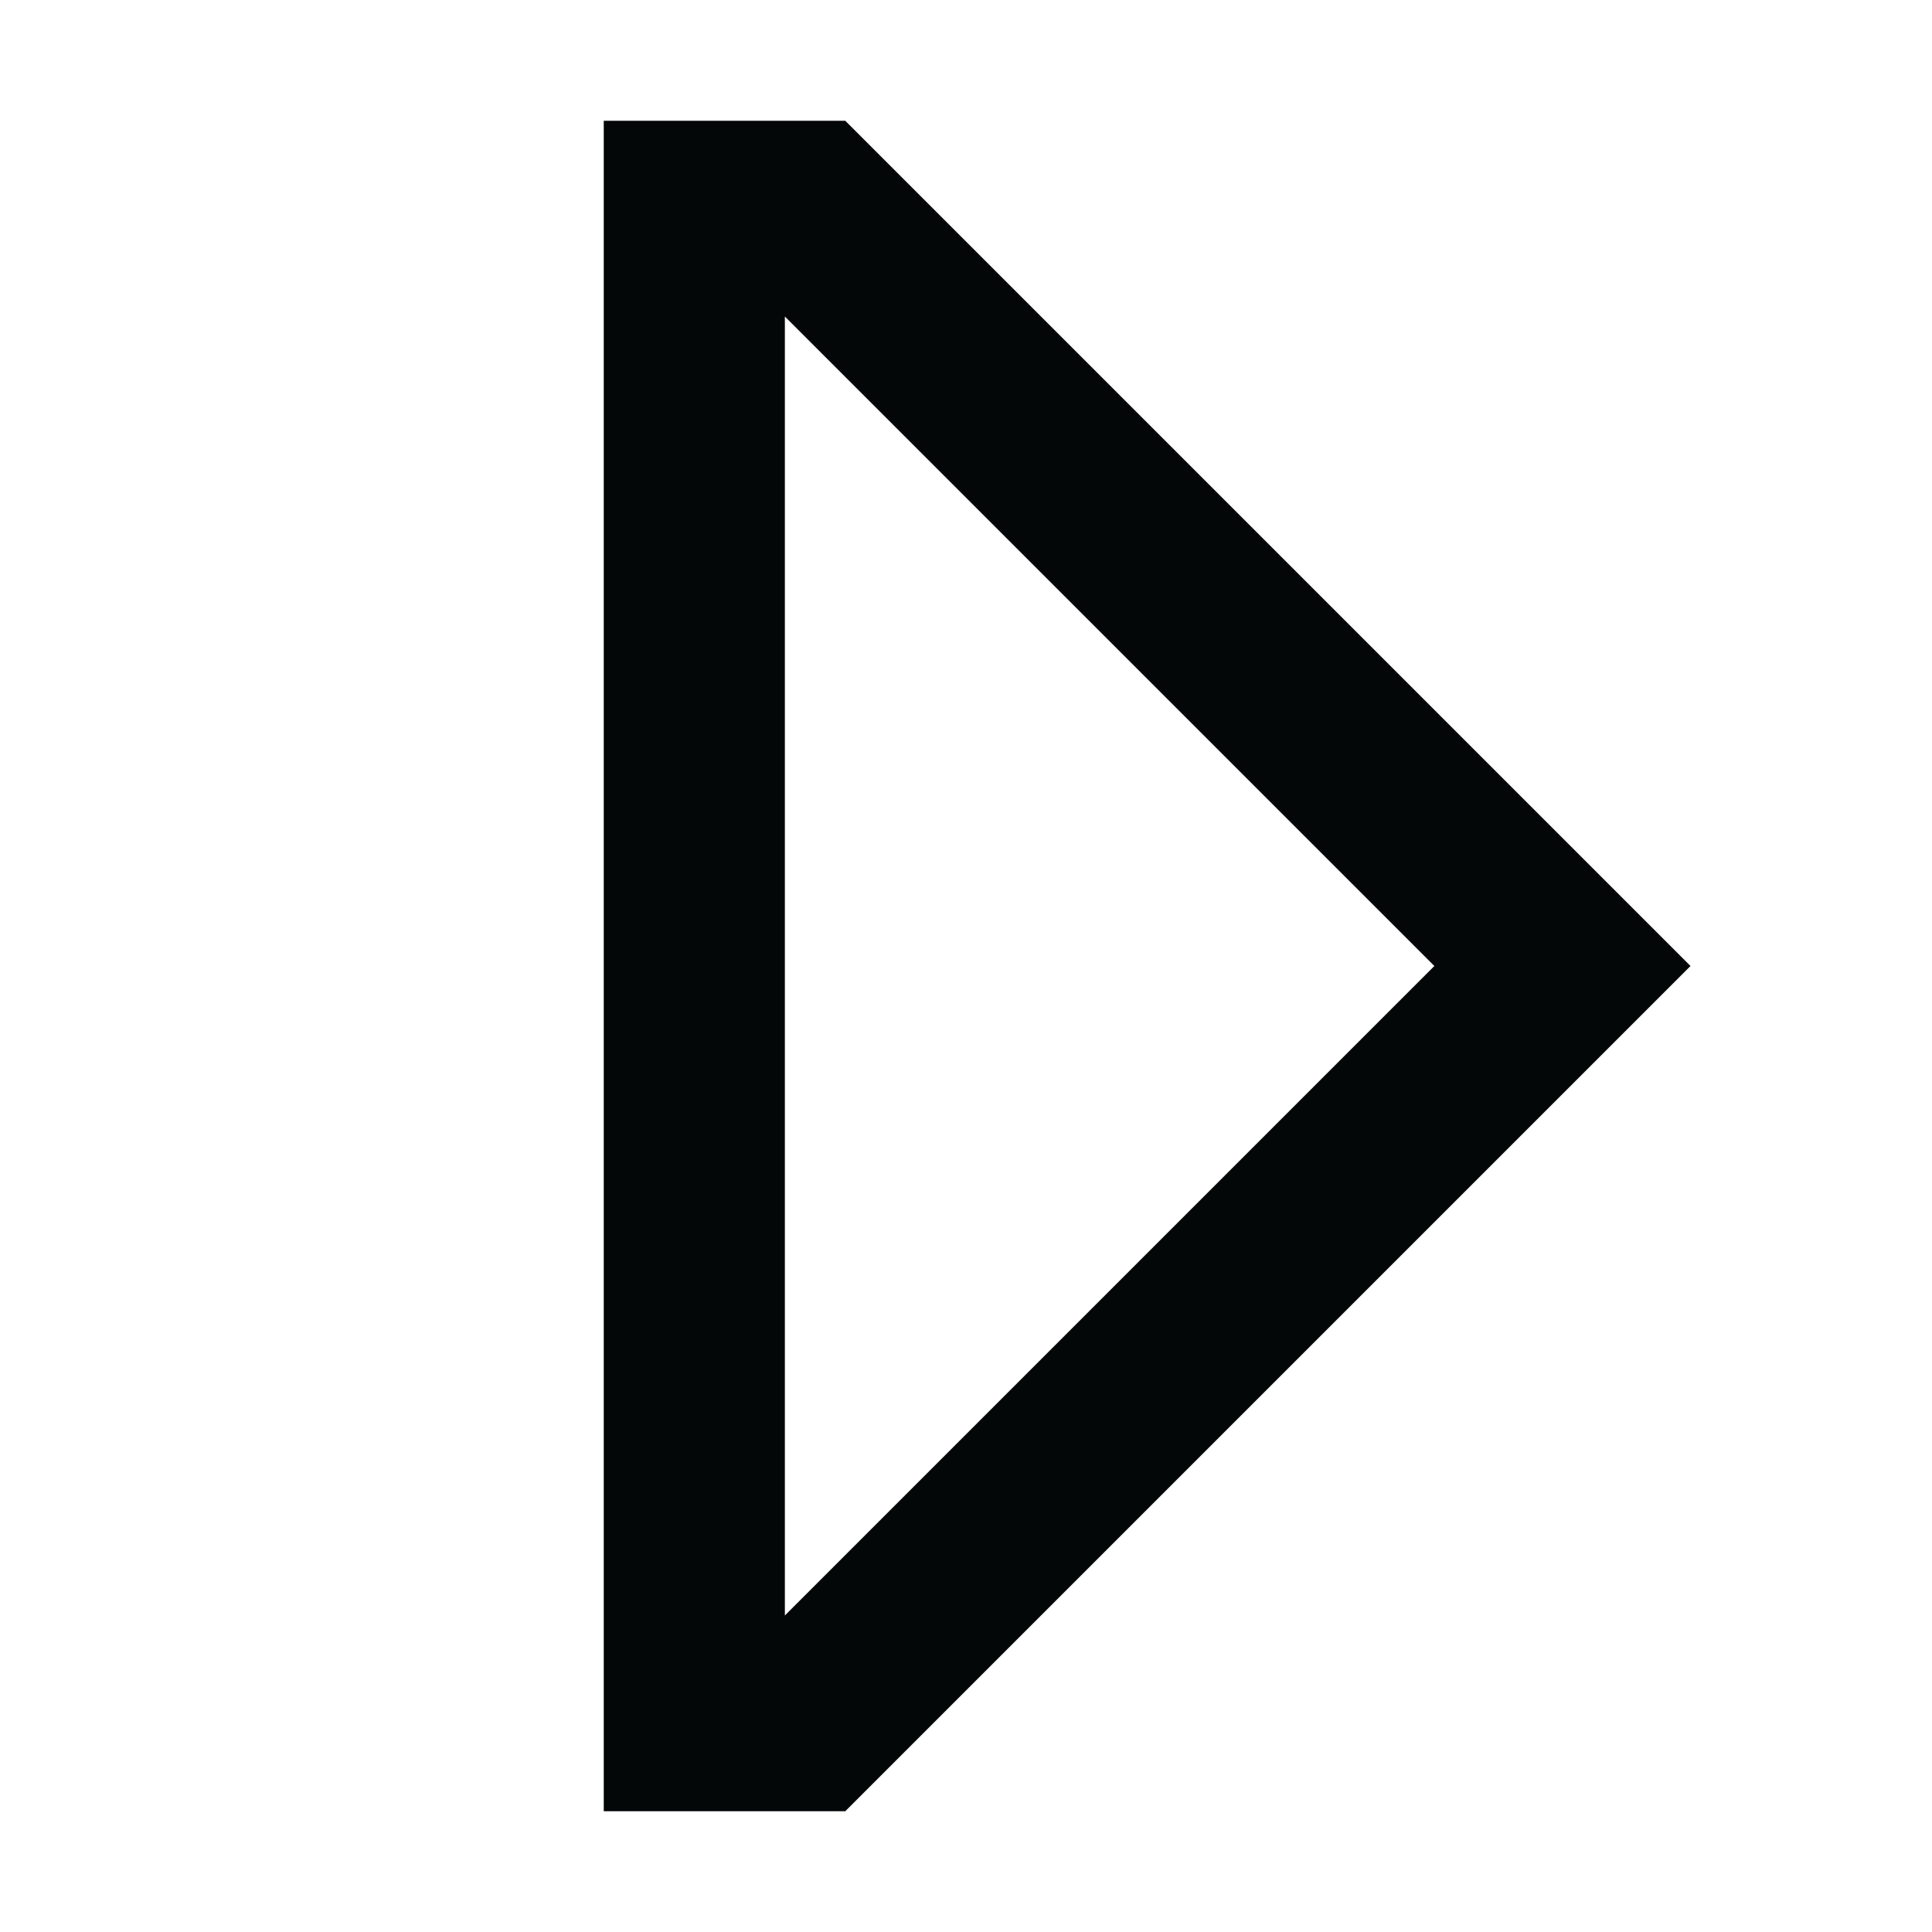
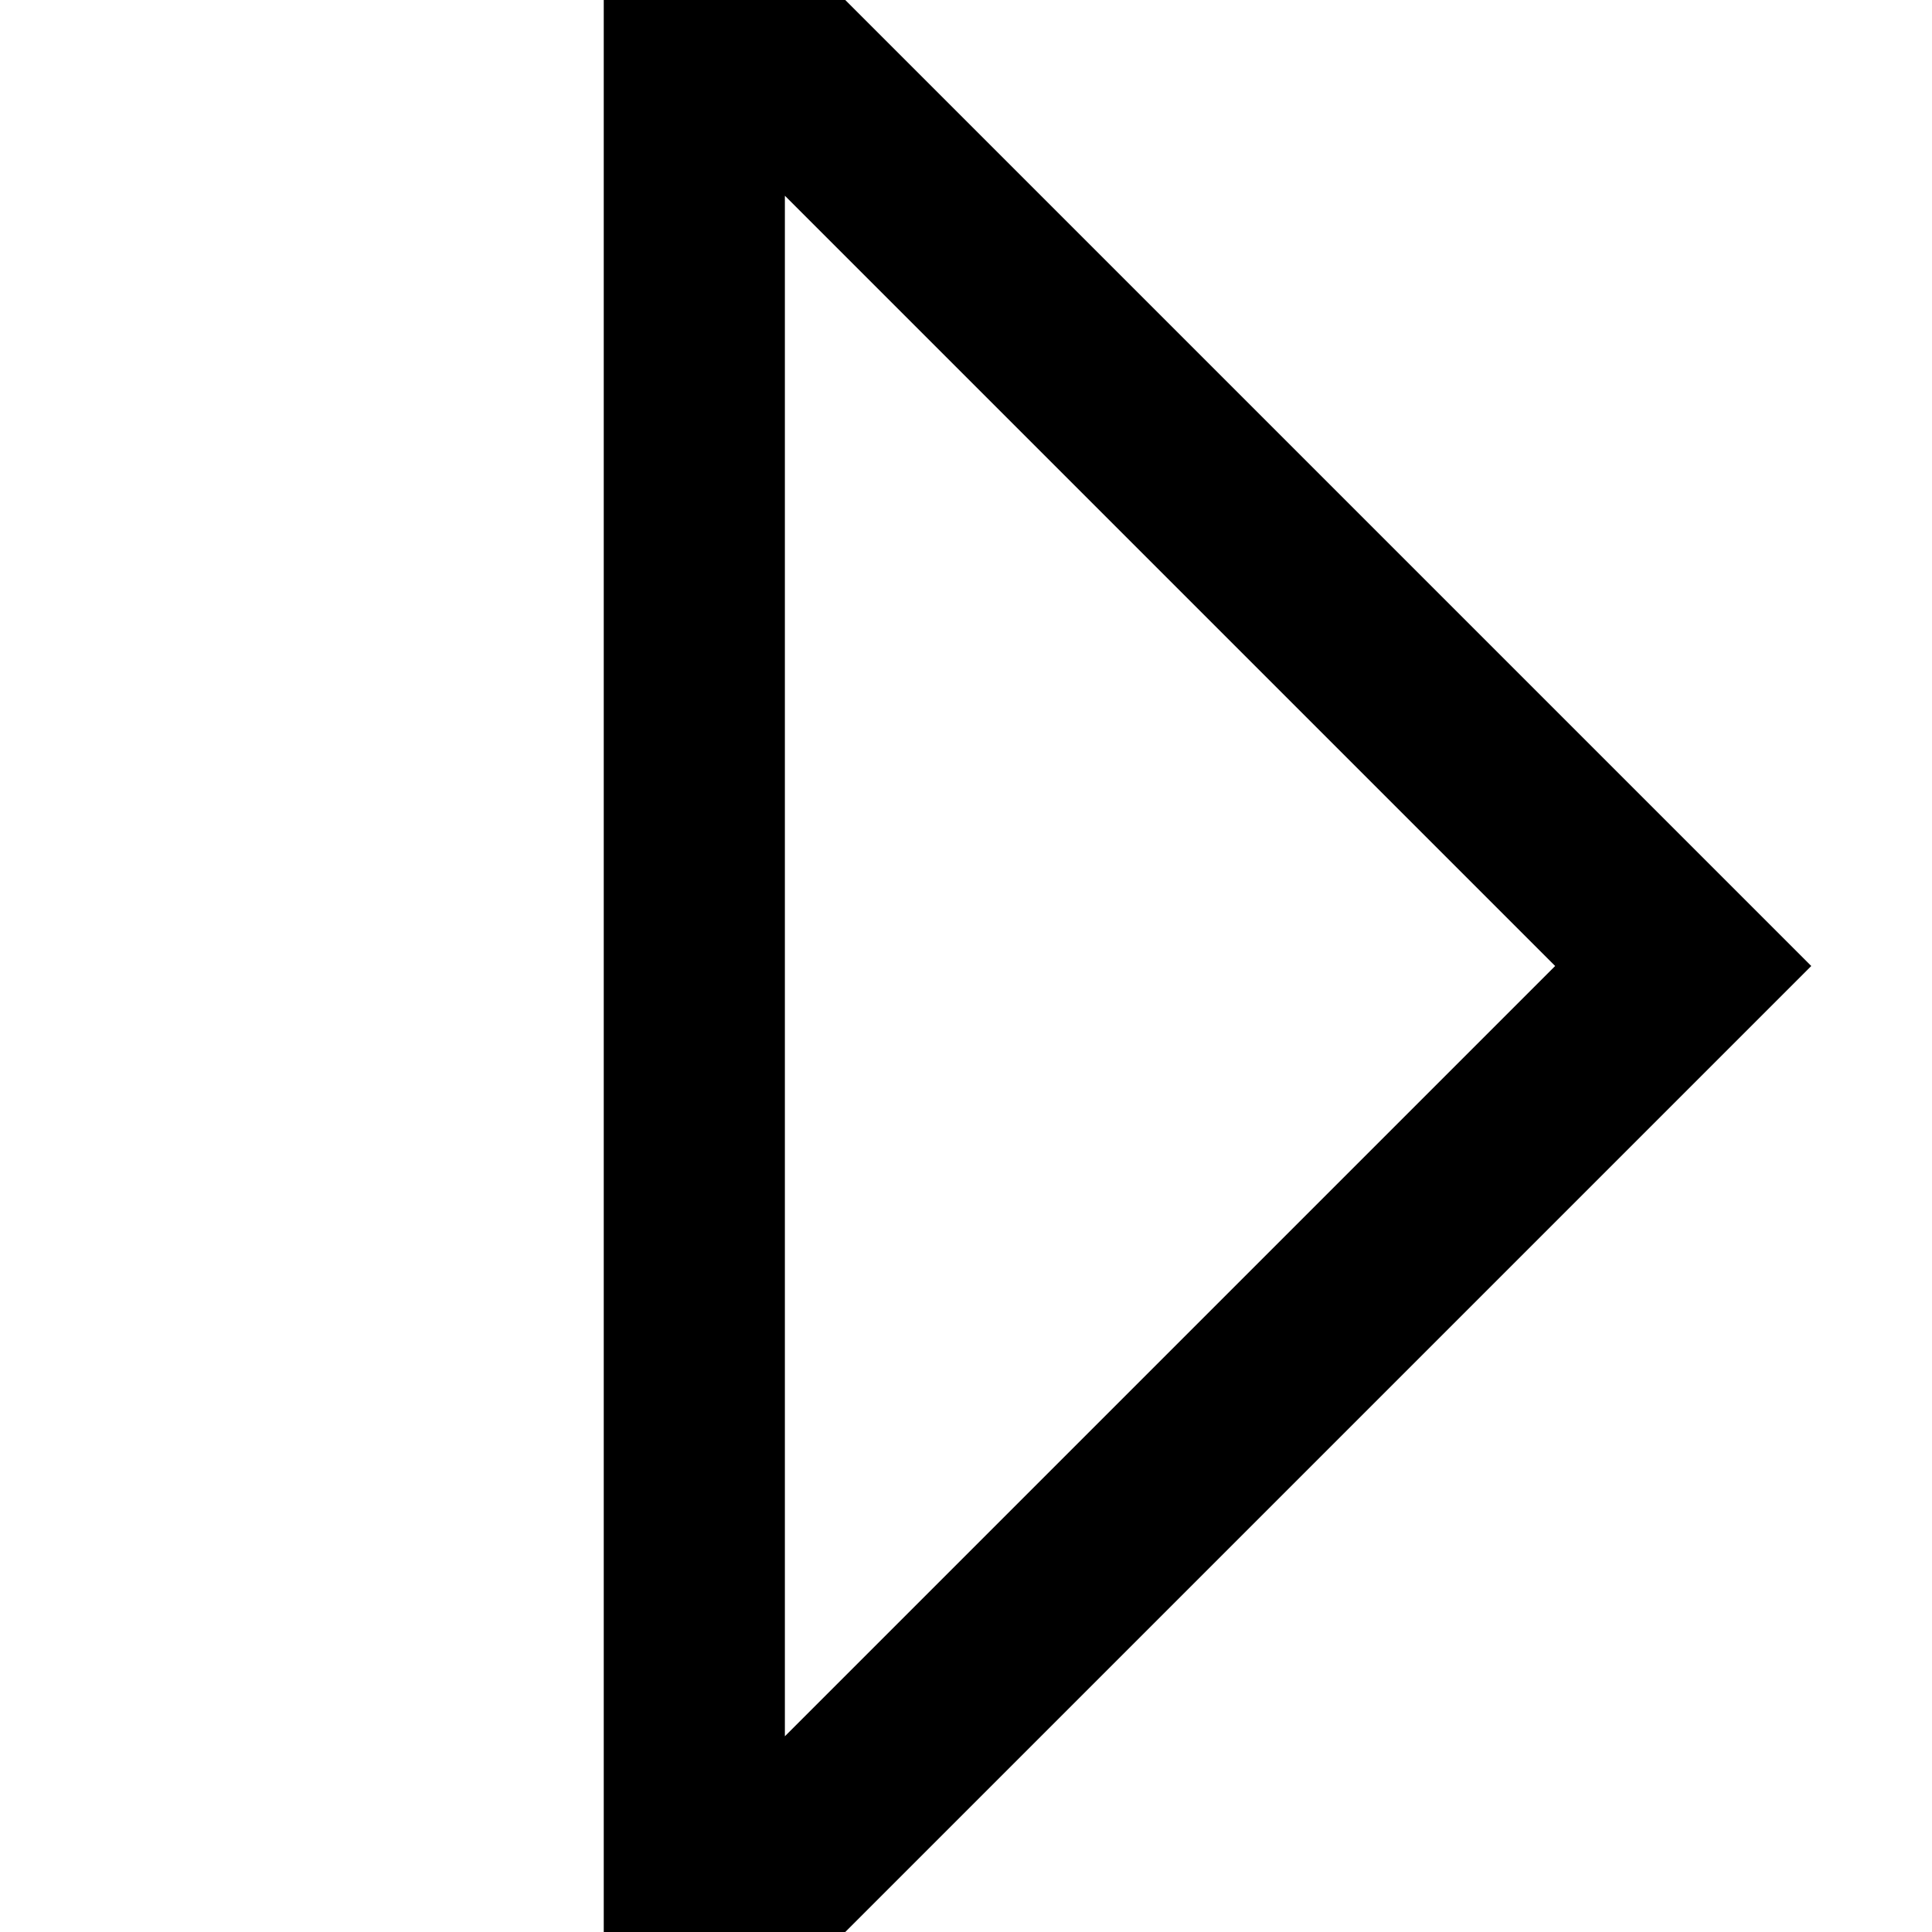
- <svg xmlns="http://www.w3.org/2000/svg" width="256" height="256" viewBox="0 0 256 256" fill="none">
-   <path fill-rule="evenodd" clip-rule="evenodd" d="M80 216V240H104H112L207.029 144.971L224 128L207.029 111.029L112 16H104H80V40V216ZM104 41.941L190.059 128L104 214.059V41.941Z" fill="#040708" />
+ <svg xmlns="http://www.w3.org/2000/svg" width="16" height="16" viewBox="0 0 16 16" fill="none">
+   <path fill-rule="evenodd" clip-rule="evenodd" d="M5 16H7L15 8L7 0L5 8.74227e-08L5 16ZM6.5 1.621L12.879 8L6.5 14.379V1.621Z" fill="black" />
</svg>
